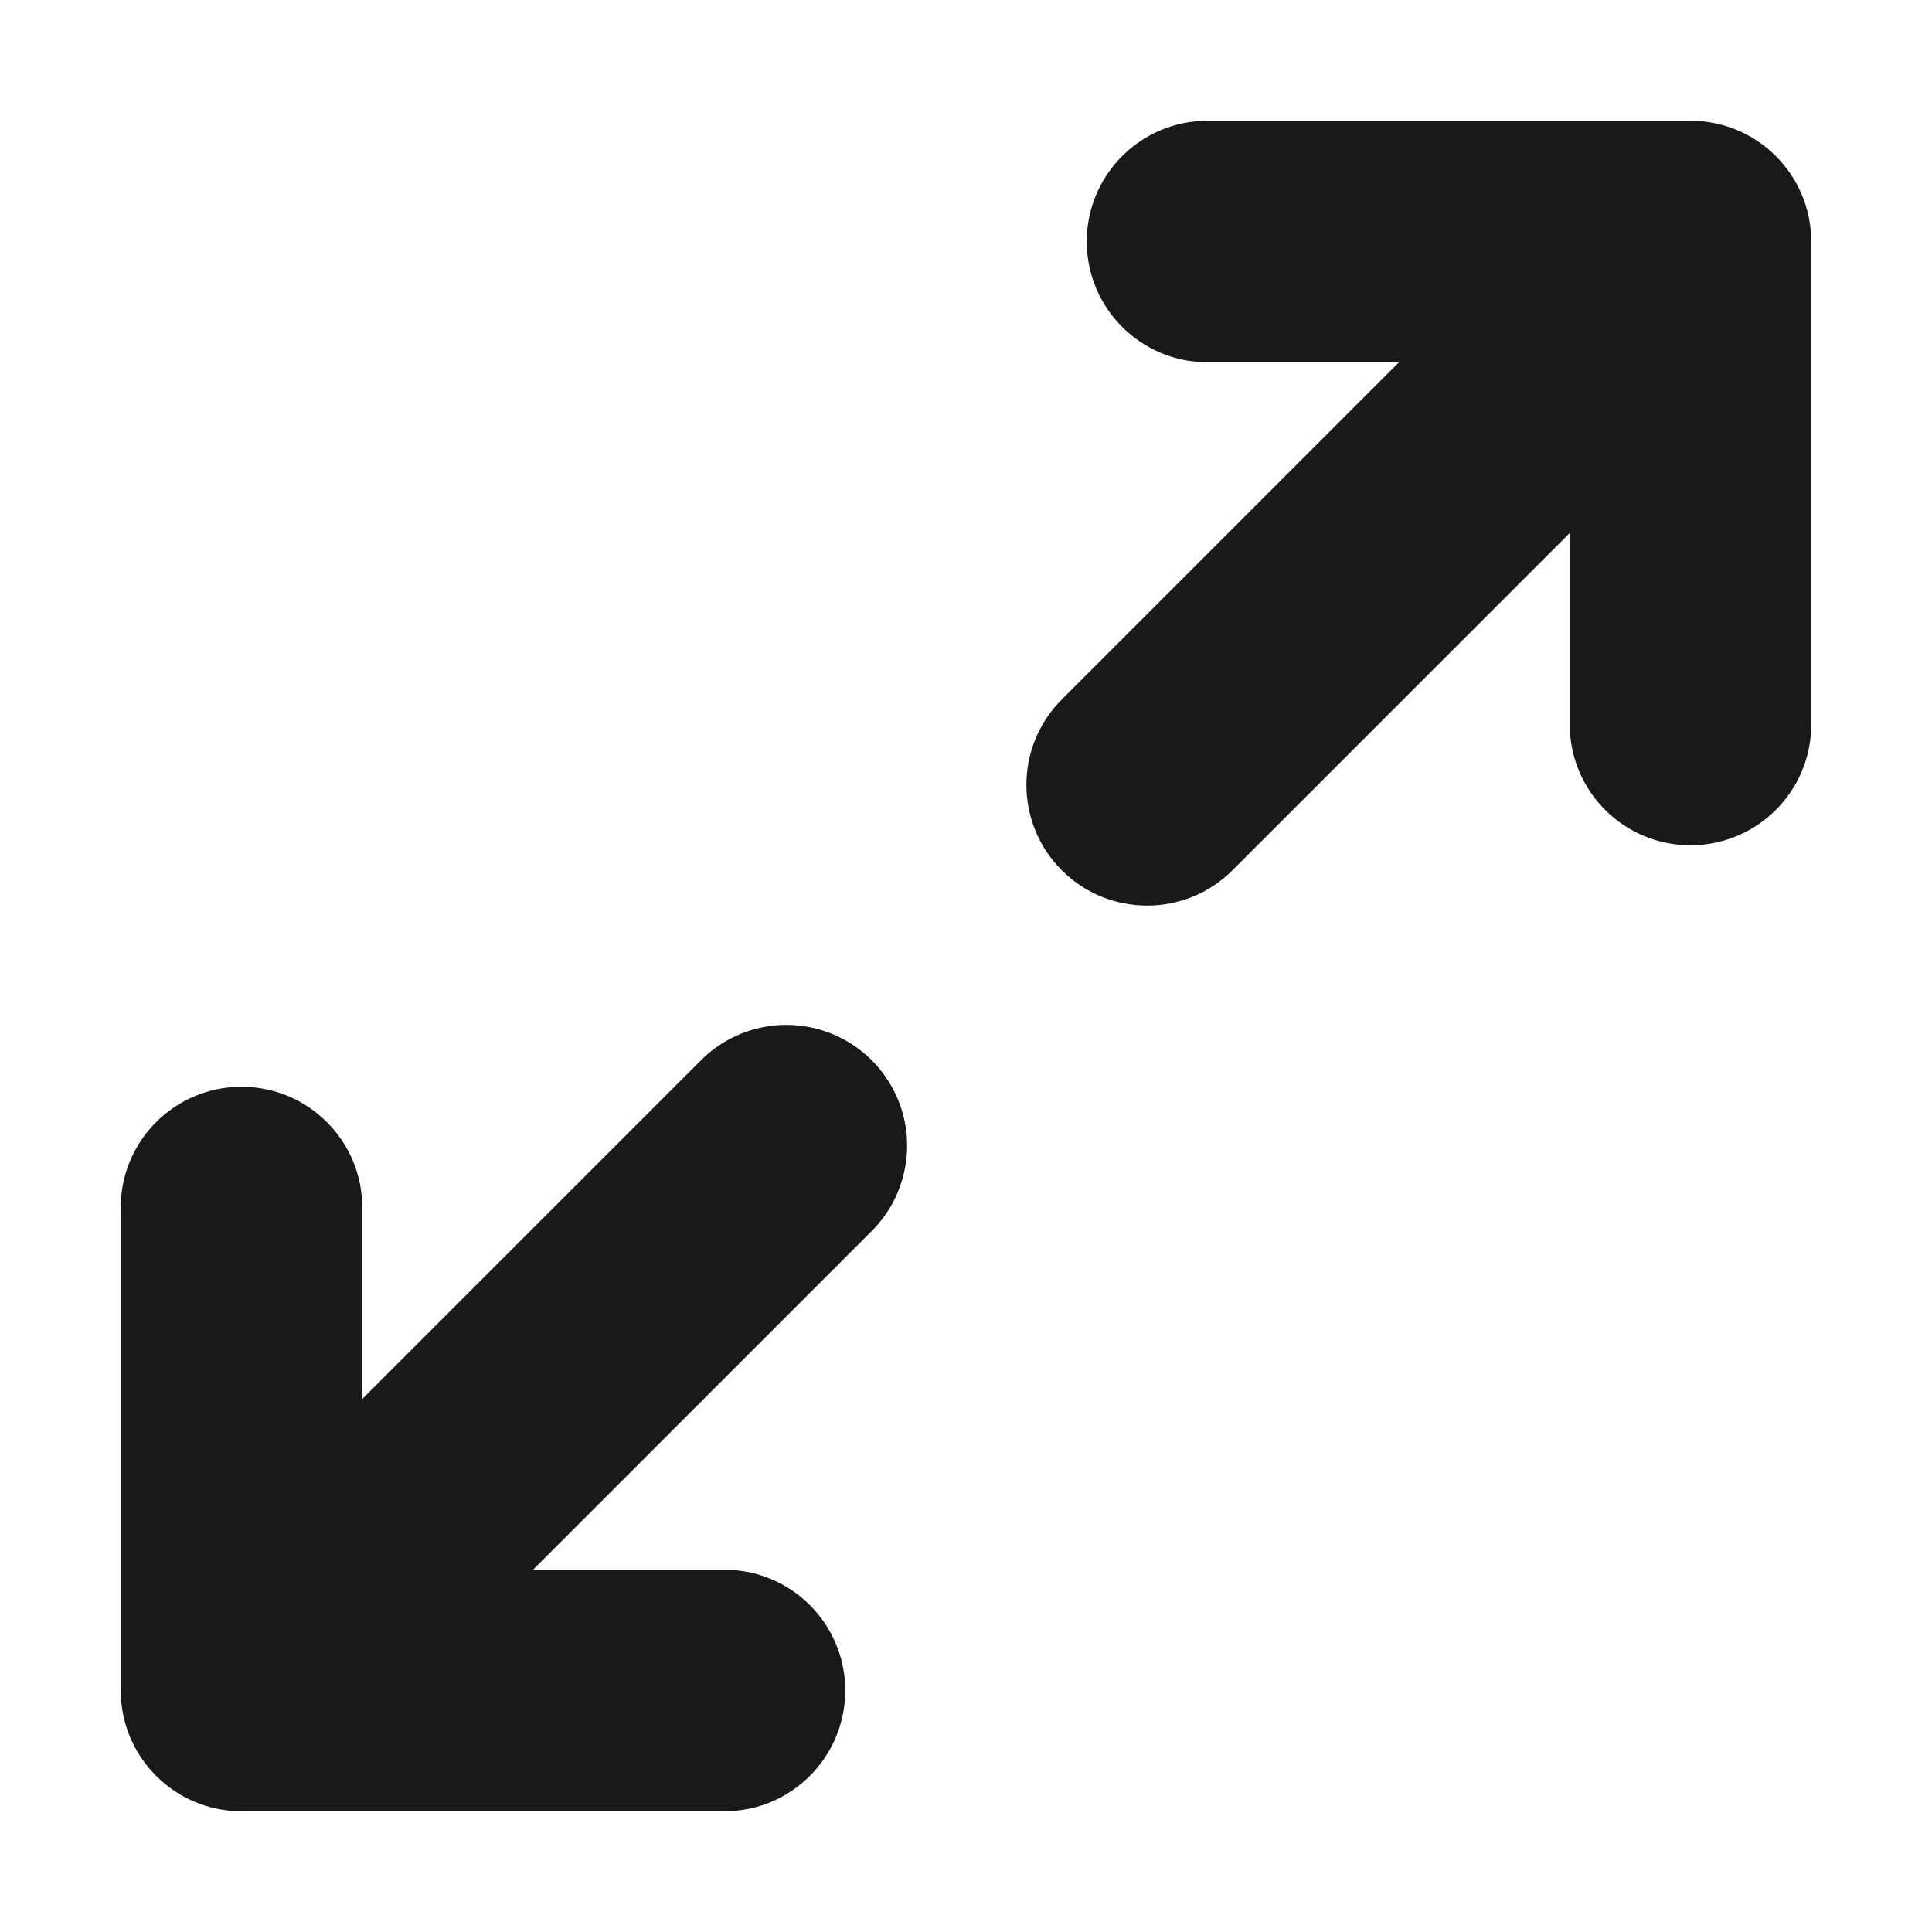
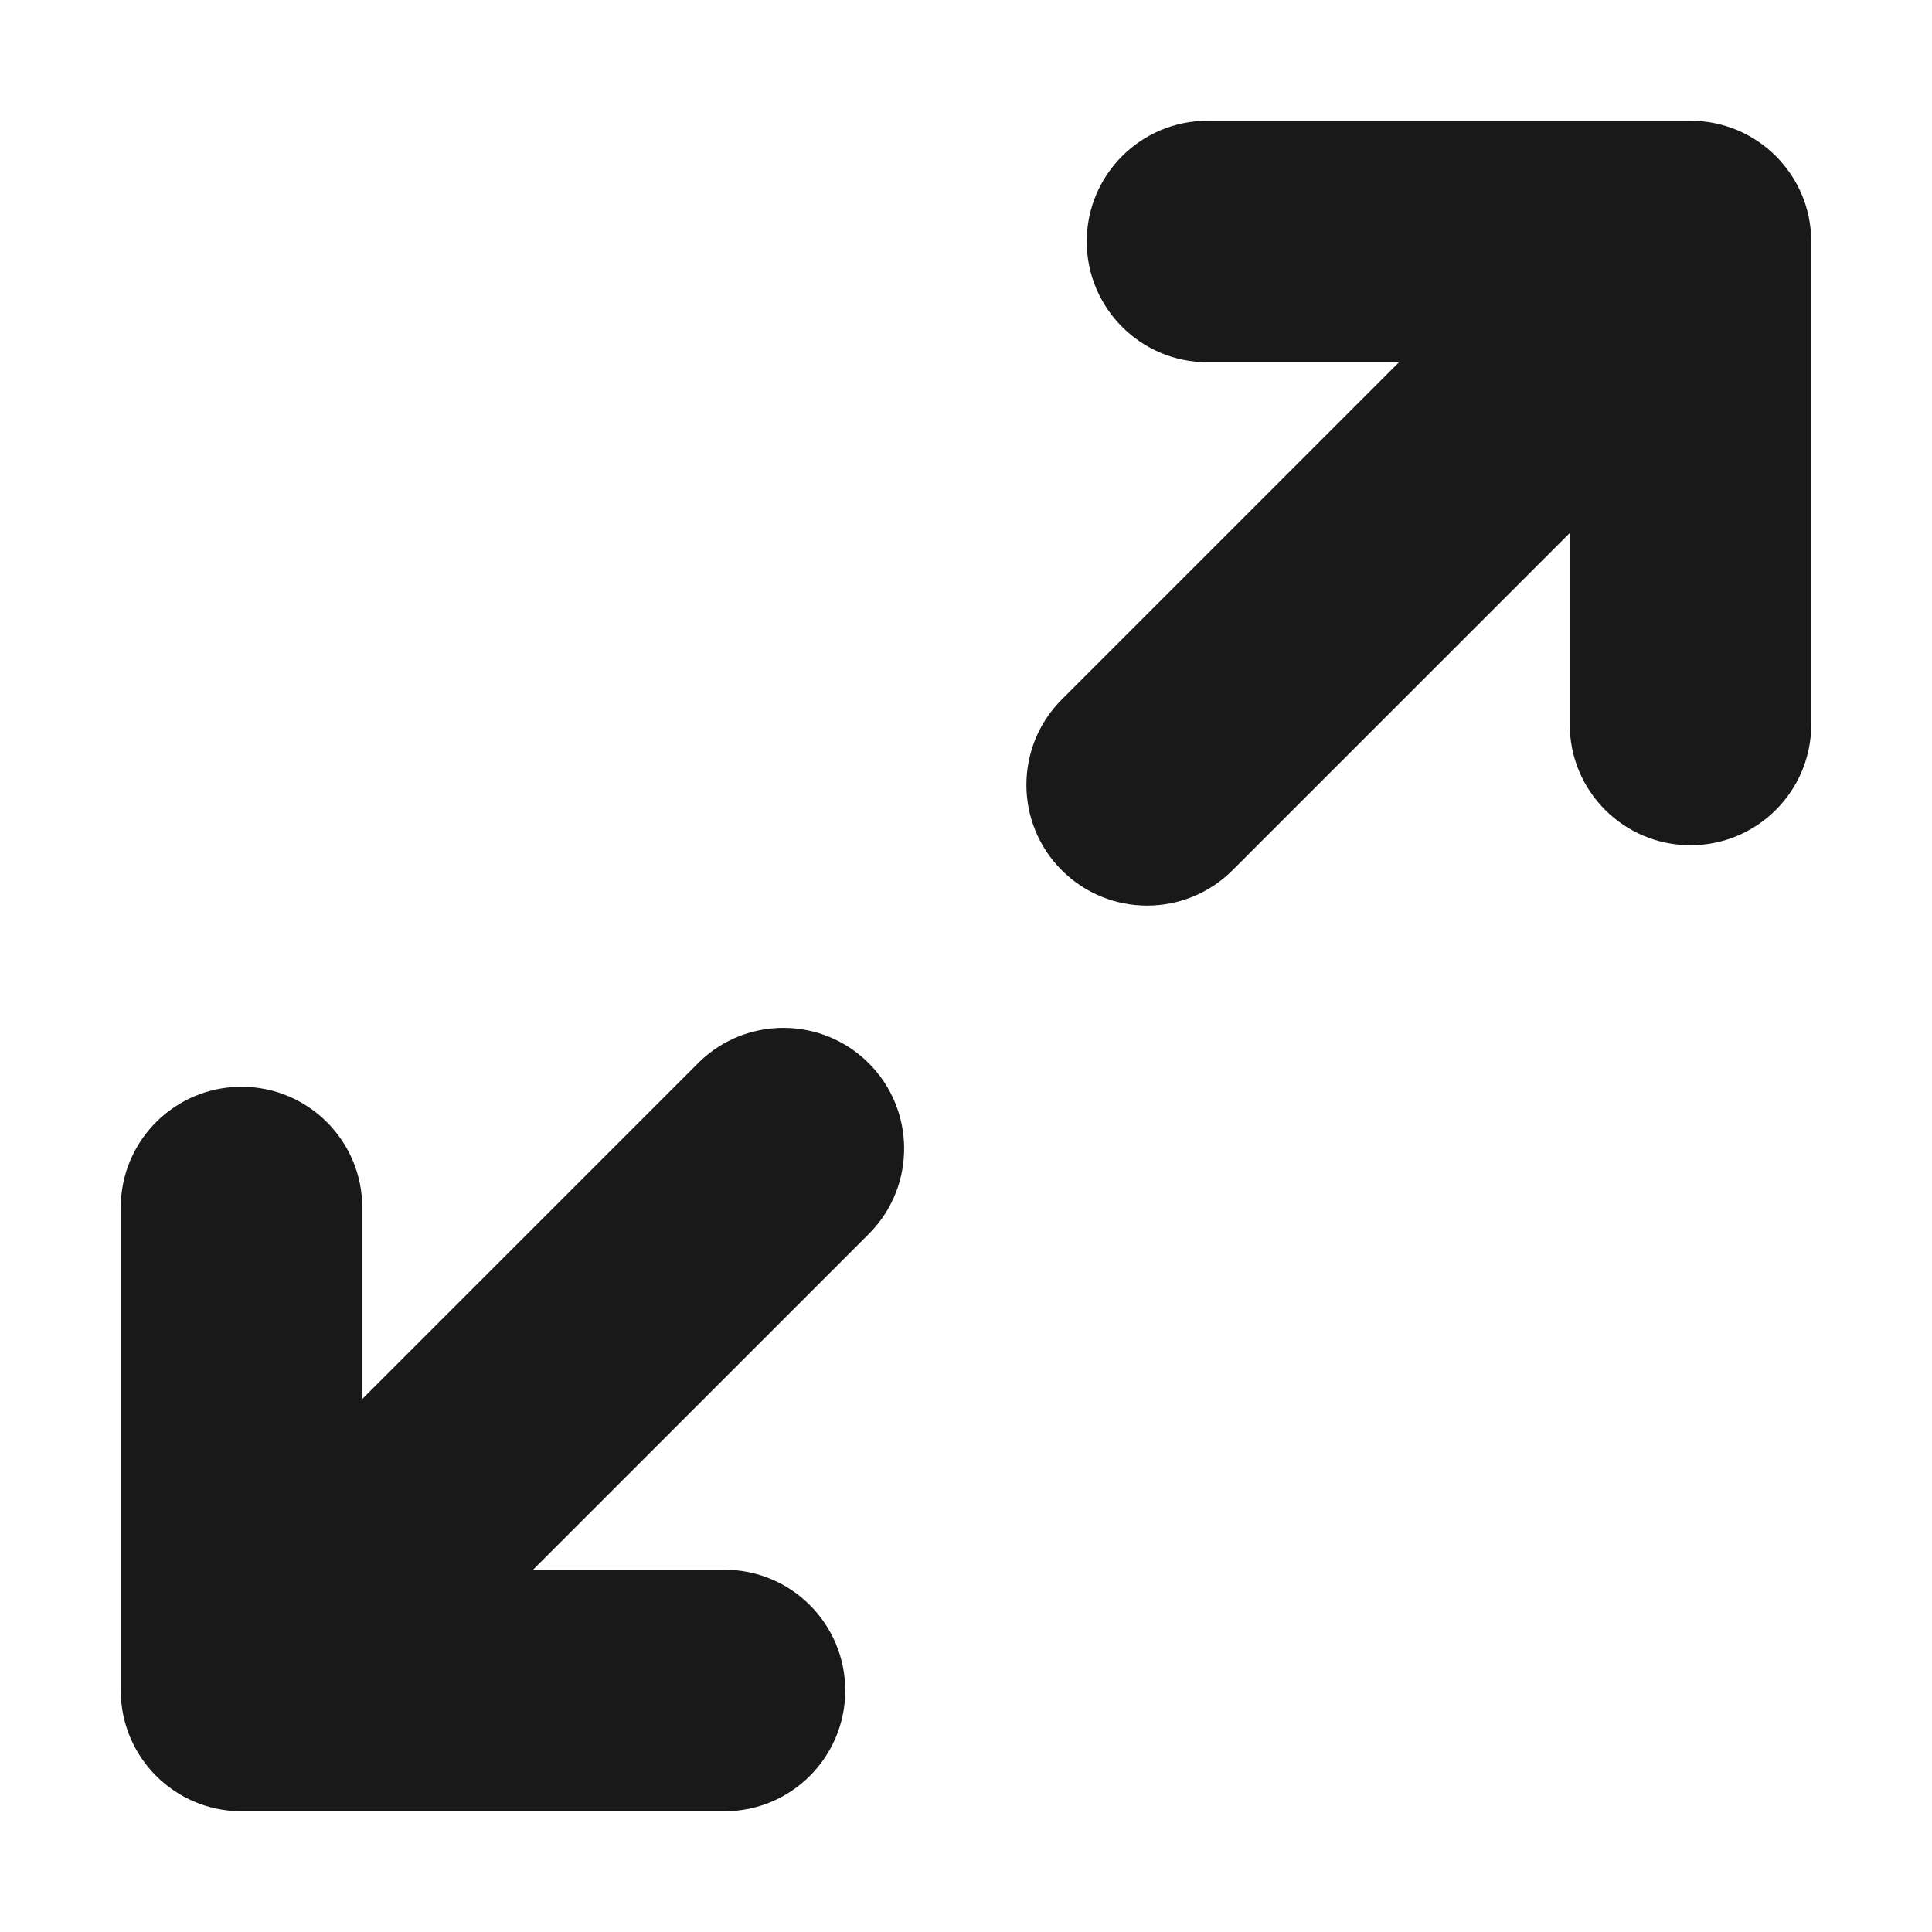
<svg xmlns="http://www.w3.org/2000/svg" fill="none" viewBox="0 0 16 16">
-   <path fill="#191919" d="M8.793 7.207a1 1 0 0 0 1.414 0L13 4.414V6a1 1 0 1 0 2 0V2a1 1 0 0 0-1-1h-4a1 1 0 0 0 0 2h1.586L8.793 5.793a1 1 0 0 0 0 1.414M6 15a1 1 0 1 0 0-2H4.414l2.793-2.793a1 1 0 1 0-1.414-1.414L3 11.586V10a1 1 0 0 0-2 0v4a1 1 0 0 0 1 1z" />
+   <path fill="#191919" fill-rule="evenodd" d="M1 14a1 1 0 0 0 1 1h4a1 1 0 1 0 0-2H4.414l2.793-2.793a1 1 0 0 0-1.414-1.414L3 11.586V10a1 1 0 0 0-2 0zm7.793-6.793a1 1 0 0 0 1.414 0L13 4.414V6a1 1 0 1 0 2 0V2a1 1 0 0 0-1-1h-4a1 1 0 1 0 0 2h1.586L8.793 5.793a1 1 0 0 0 0 1.414" clip-rule="evenodd" />
</svg>
